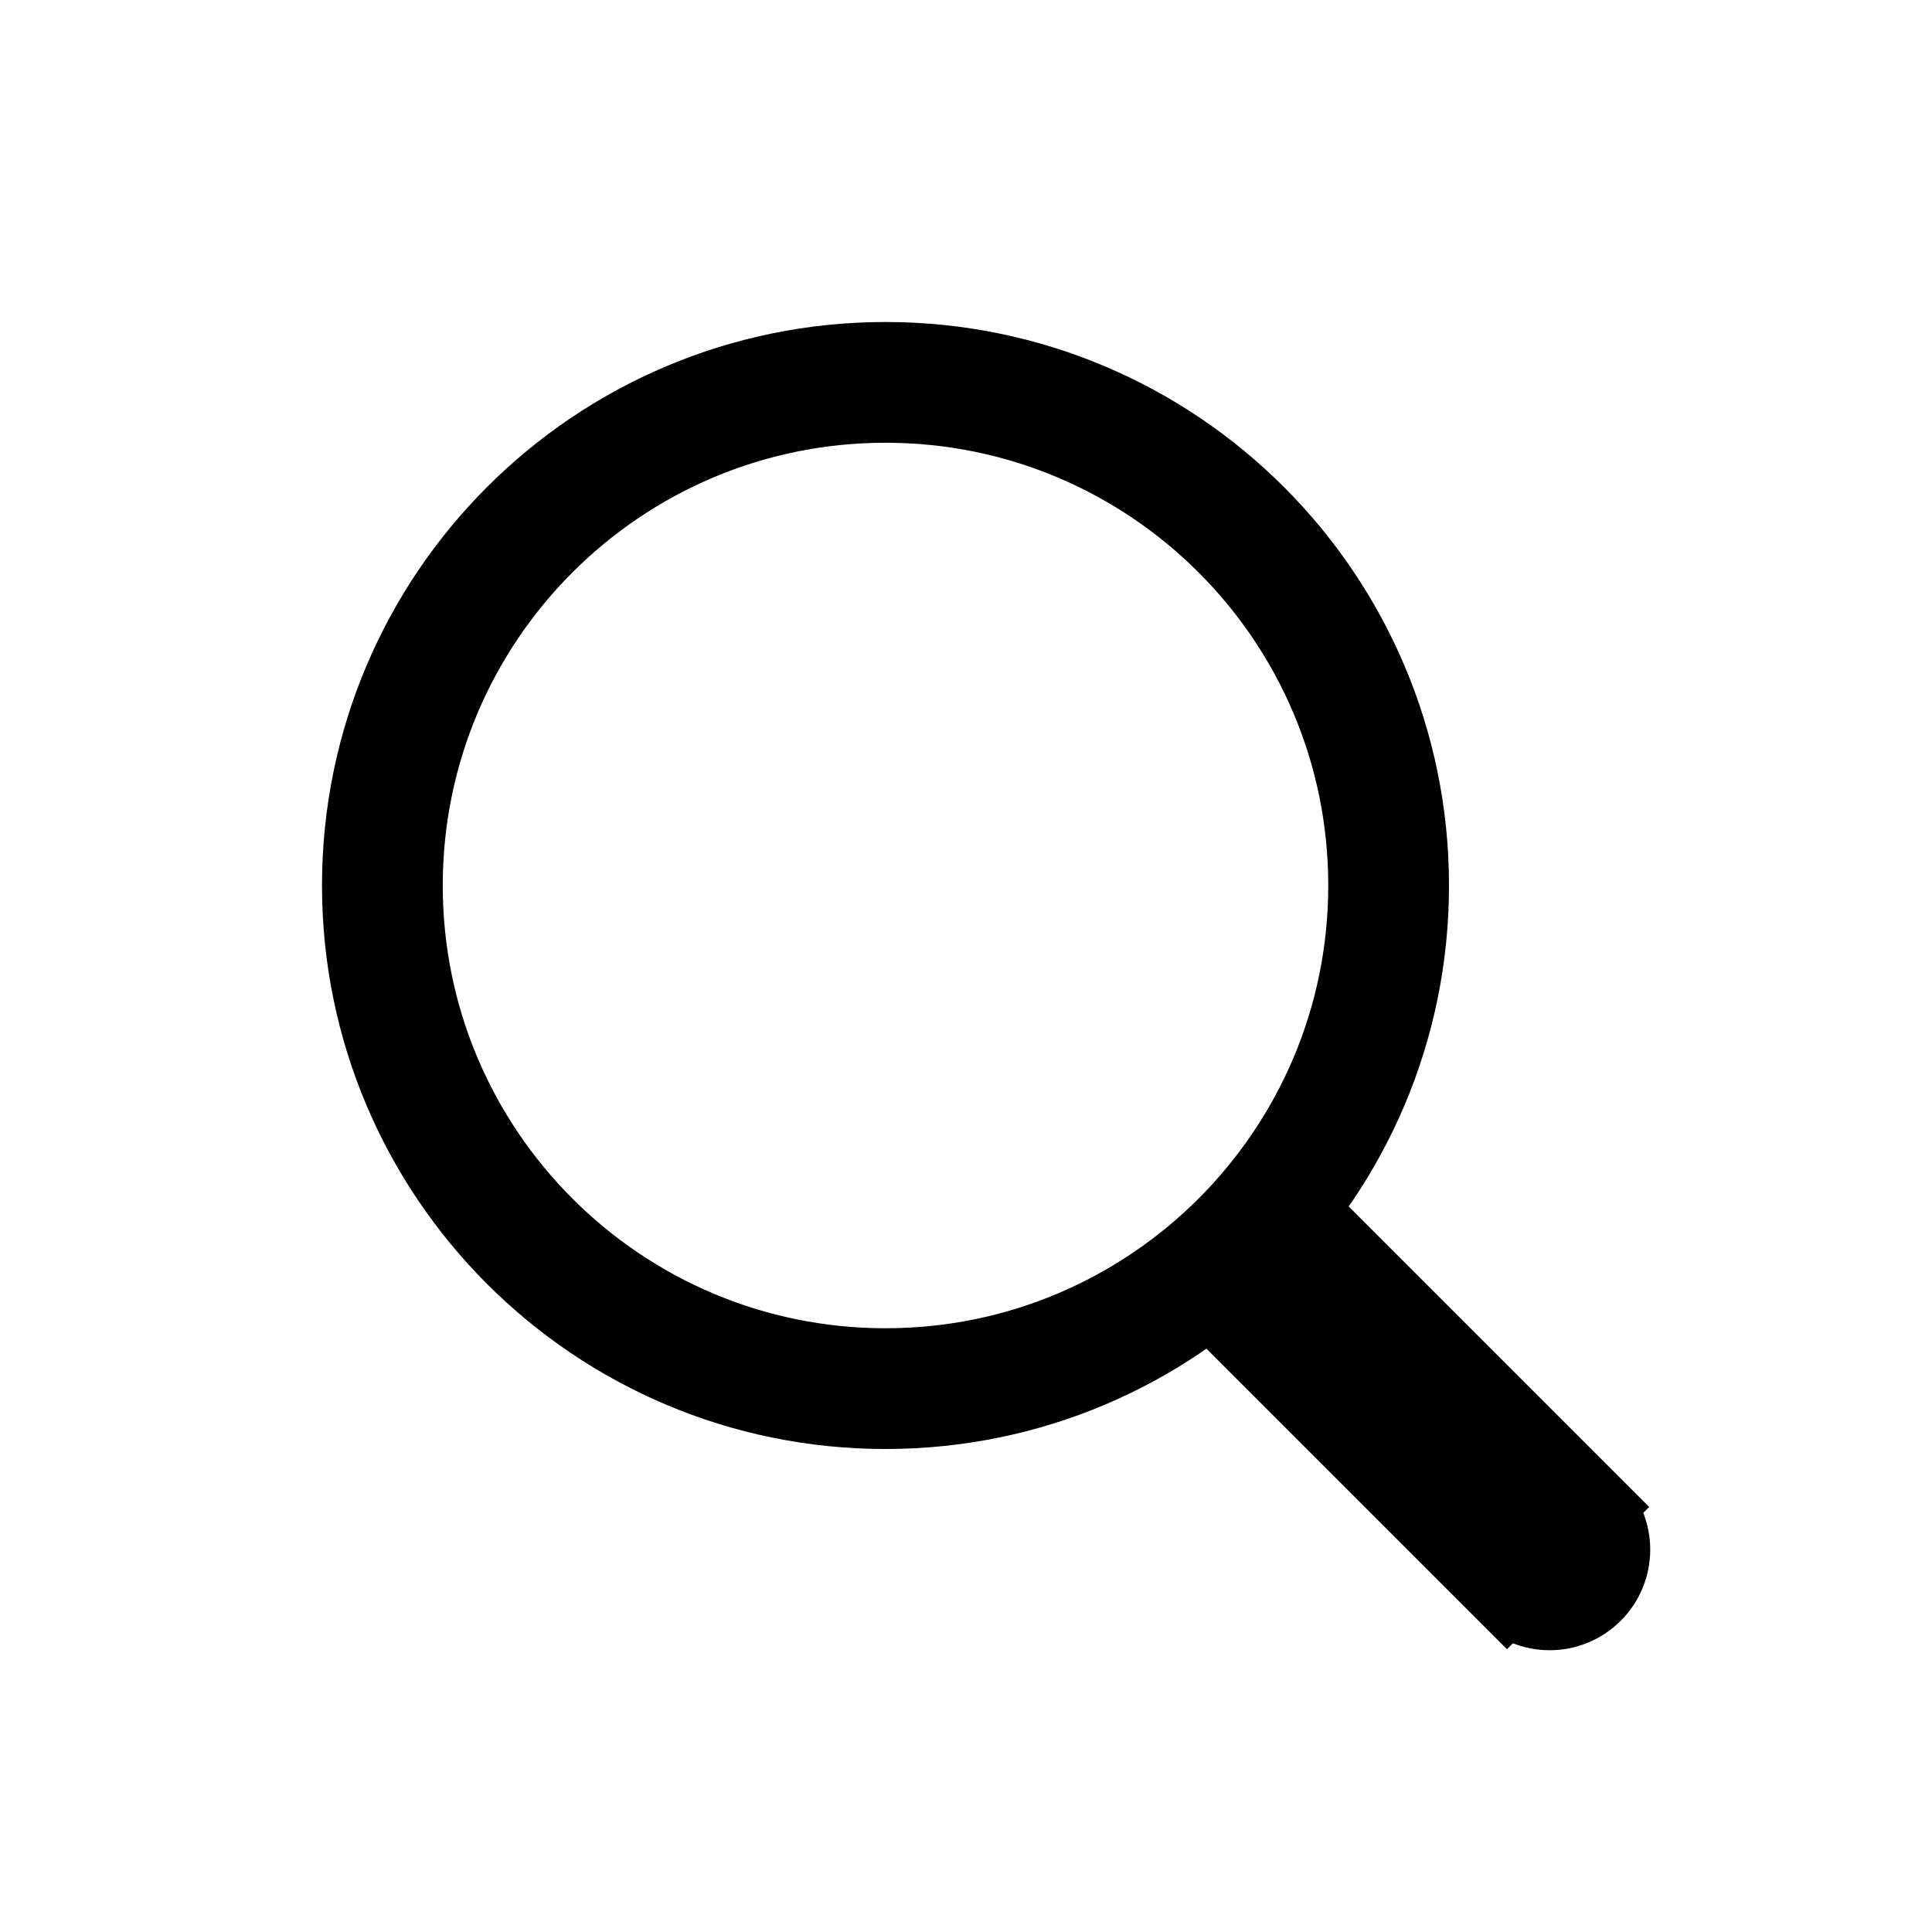
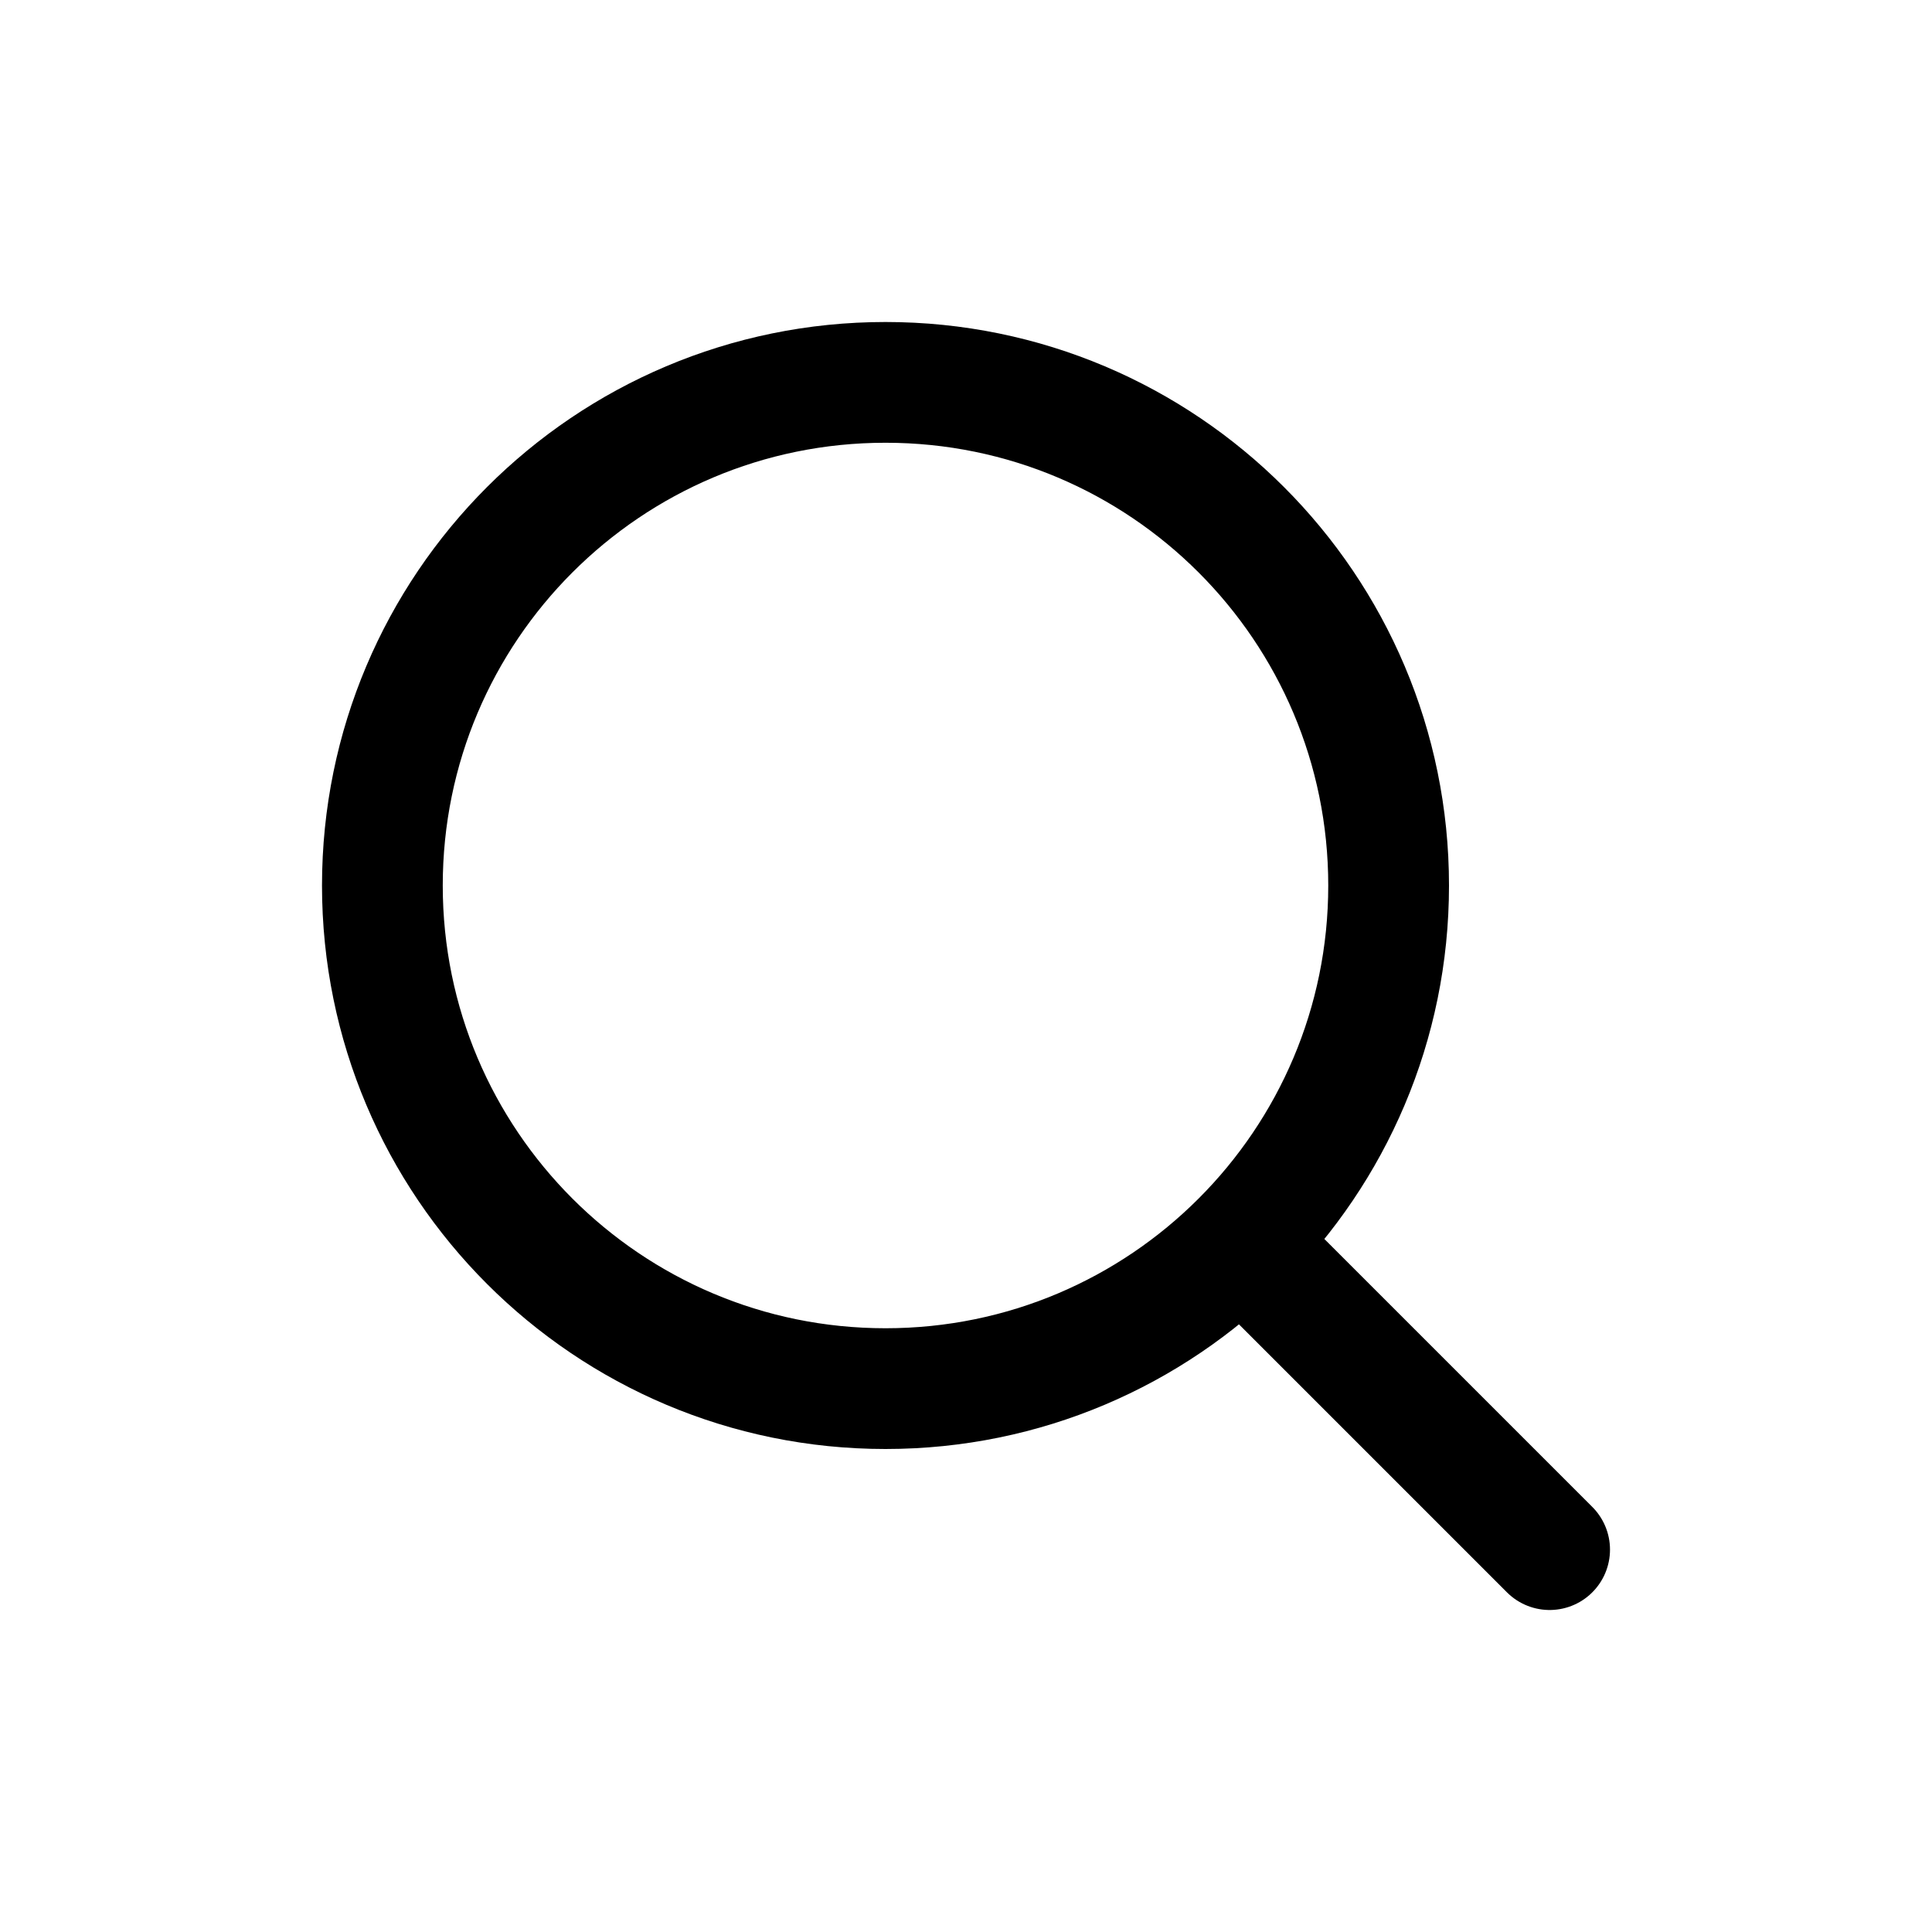
<svg fill="none" viewBox="0 0 24 24" stroke="currentColor">
-   <circle cx="11" cy="11" r="6.25" stroke="currentColor" stroke-linecap="round" stroke-linejoin="round" stroke-width="1.5" />
-   <path fill="currentColor" d="M18.72 19.78C19.013 20.073 19.487 20.073 19.78 19.78C20.073 19.487 20.073 19.013 19.78 18.72L18.72 19.78ZM14.97 16.03L18.72 19.78L19.78 18.72L16.03 14.97L14.97 16.03Z" />
+   <path stroke="currentColor" stroke-linecap="round" stroke-linejoin="round" stroke-width="1.5" d="M19.25 19.25L15.5 15.5M4.75 11C4.75 7.548 7.548 4.75 11 4.75C14.452 4.75 17.25 7.548 17.25 11C17.25 14.452 14.452 17.25 11 17.25C7.548 17.25 4.75 14.452 4.75 11Z" />
</svg>
